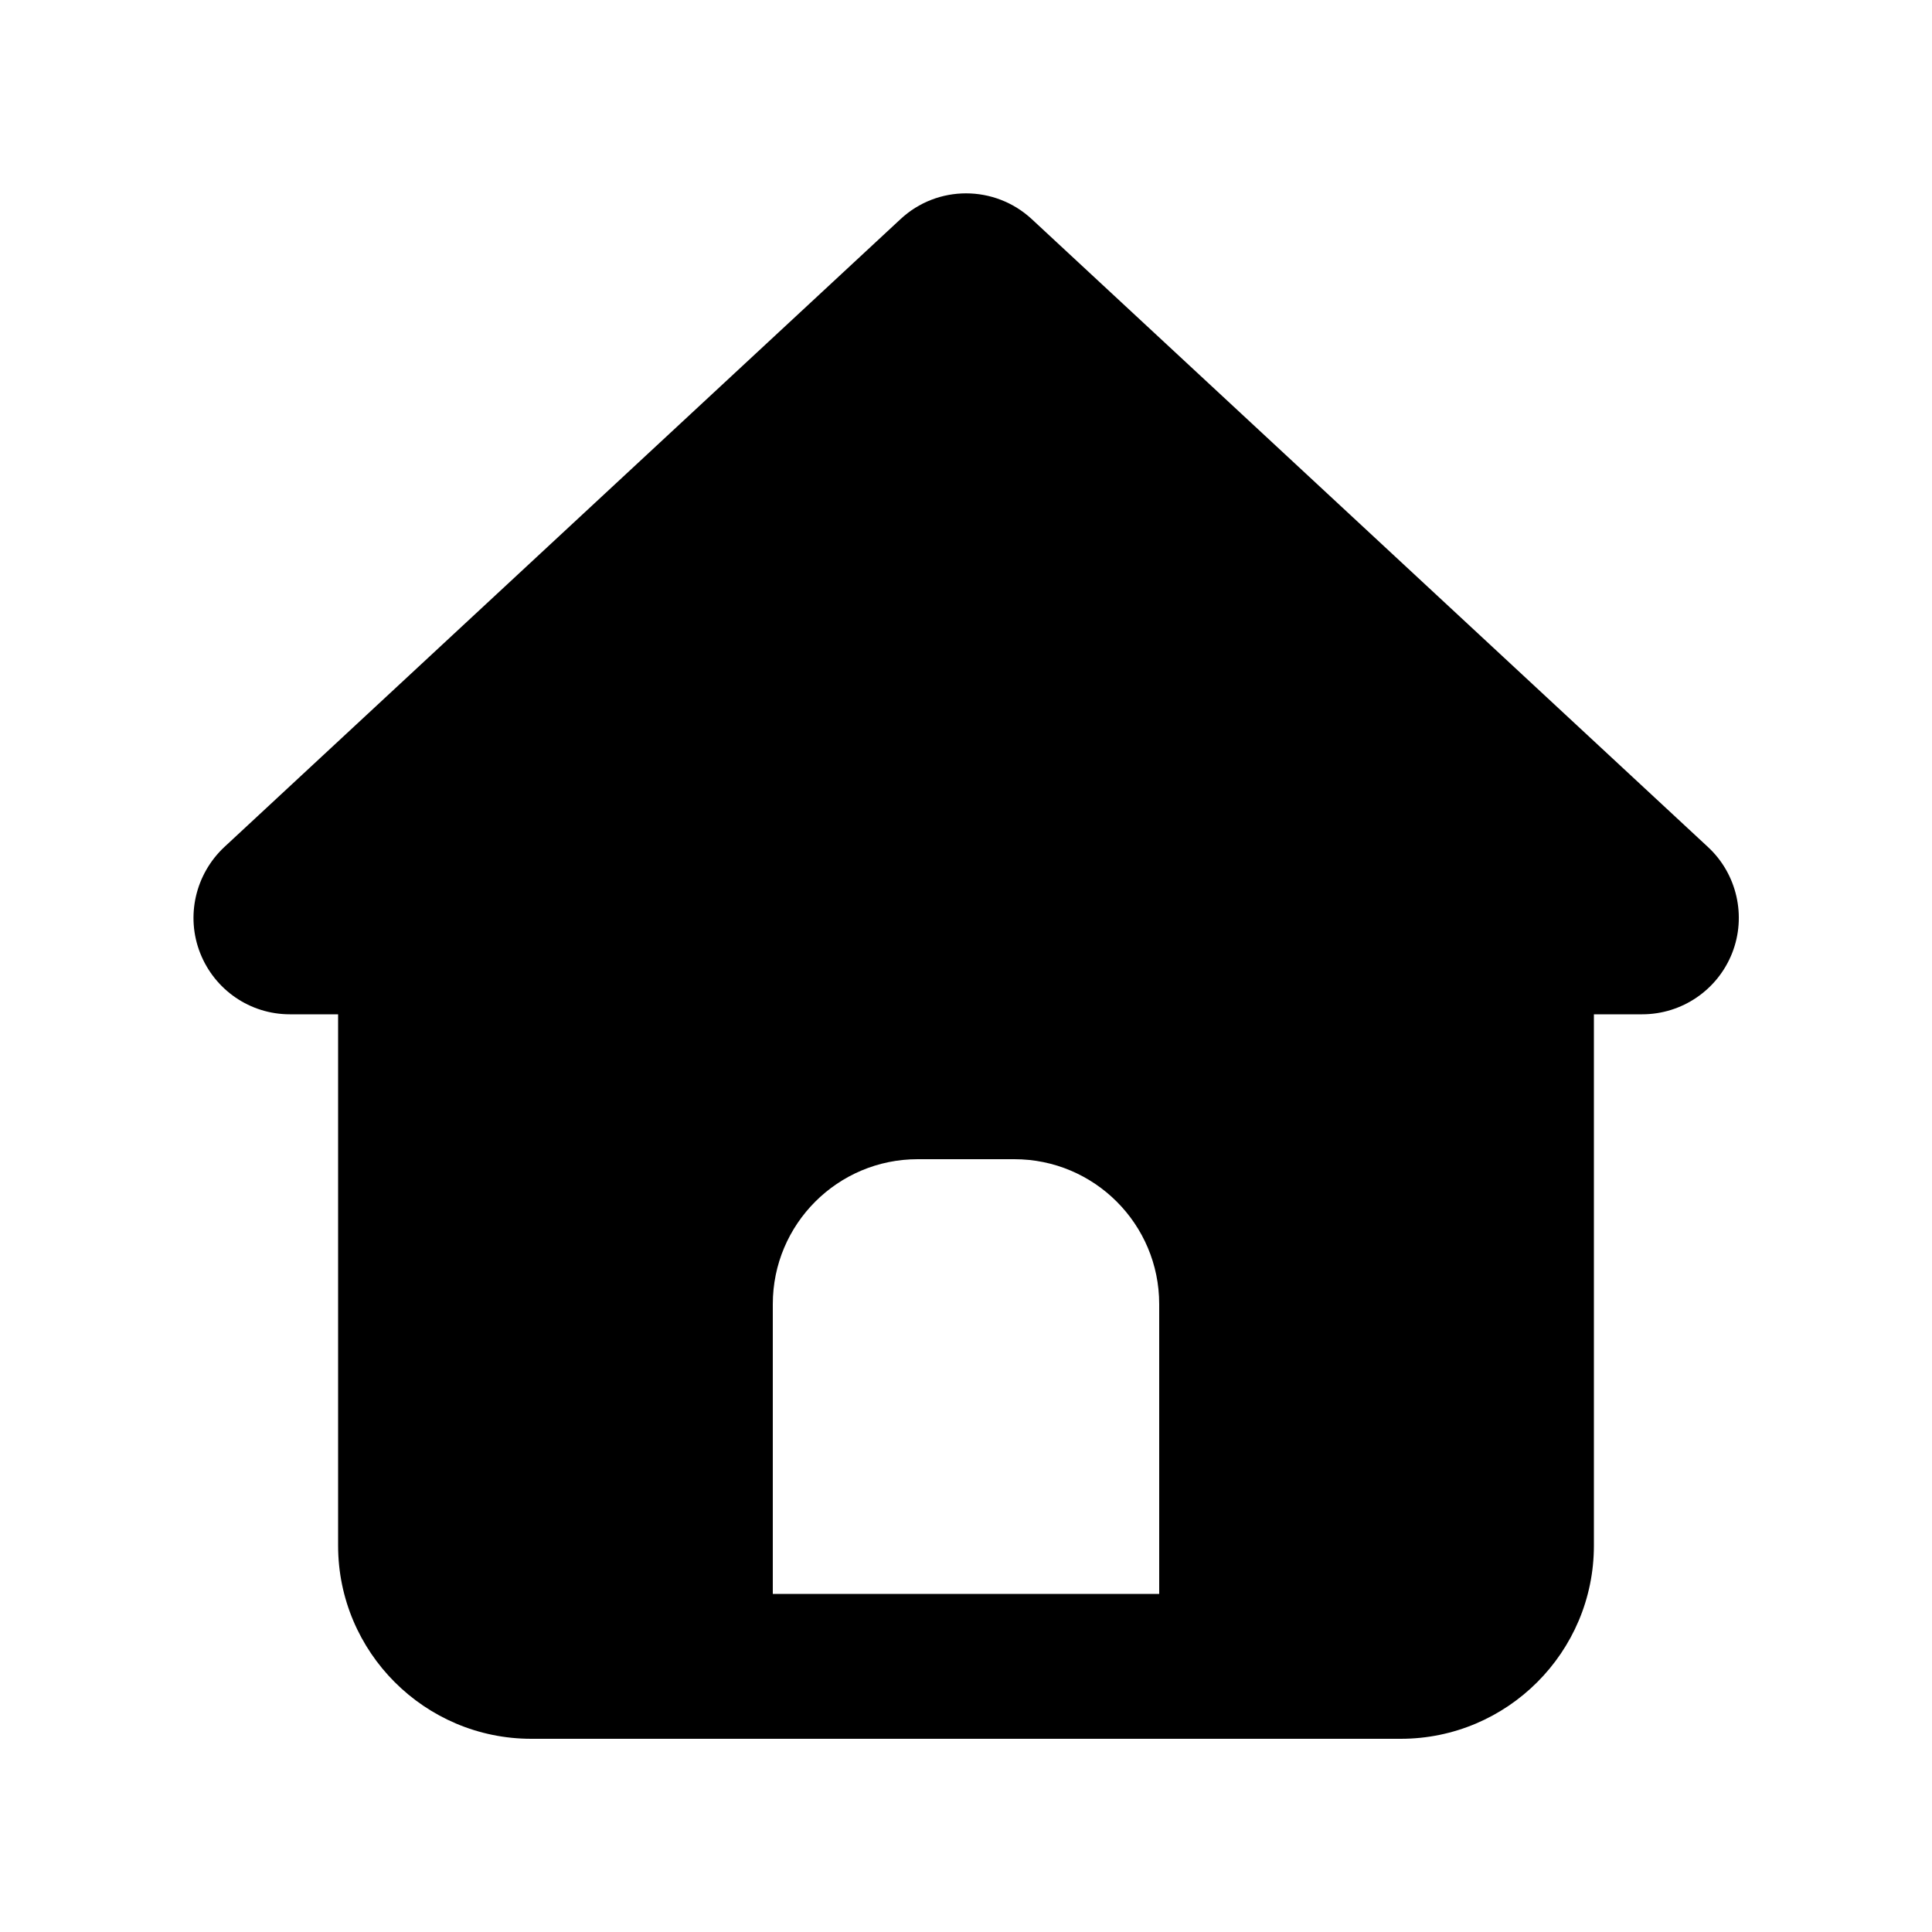
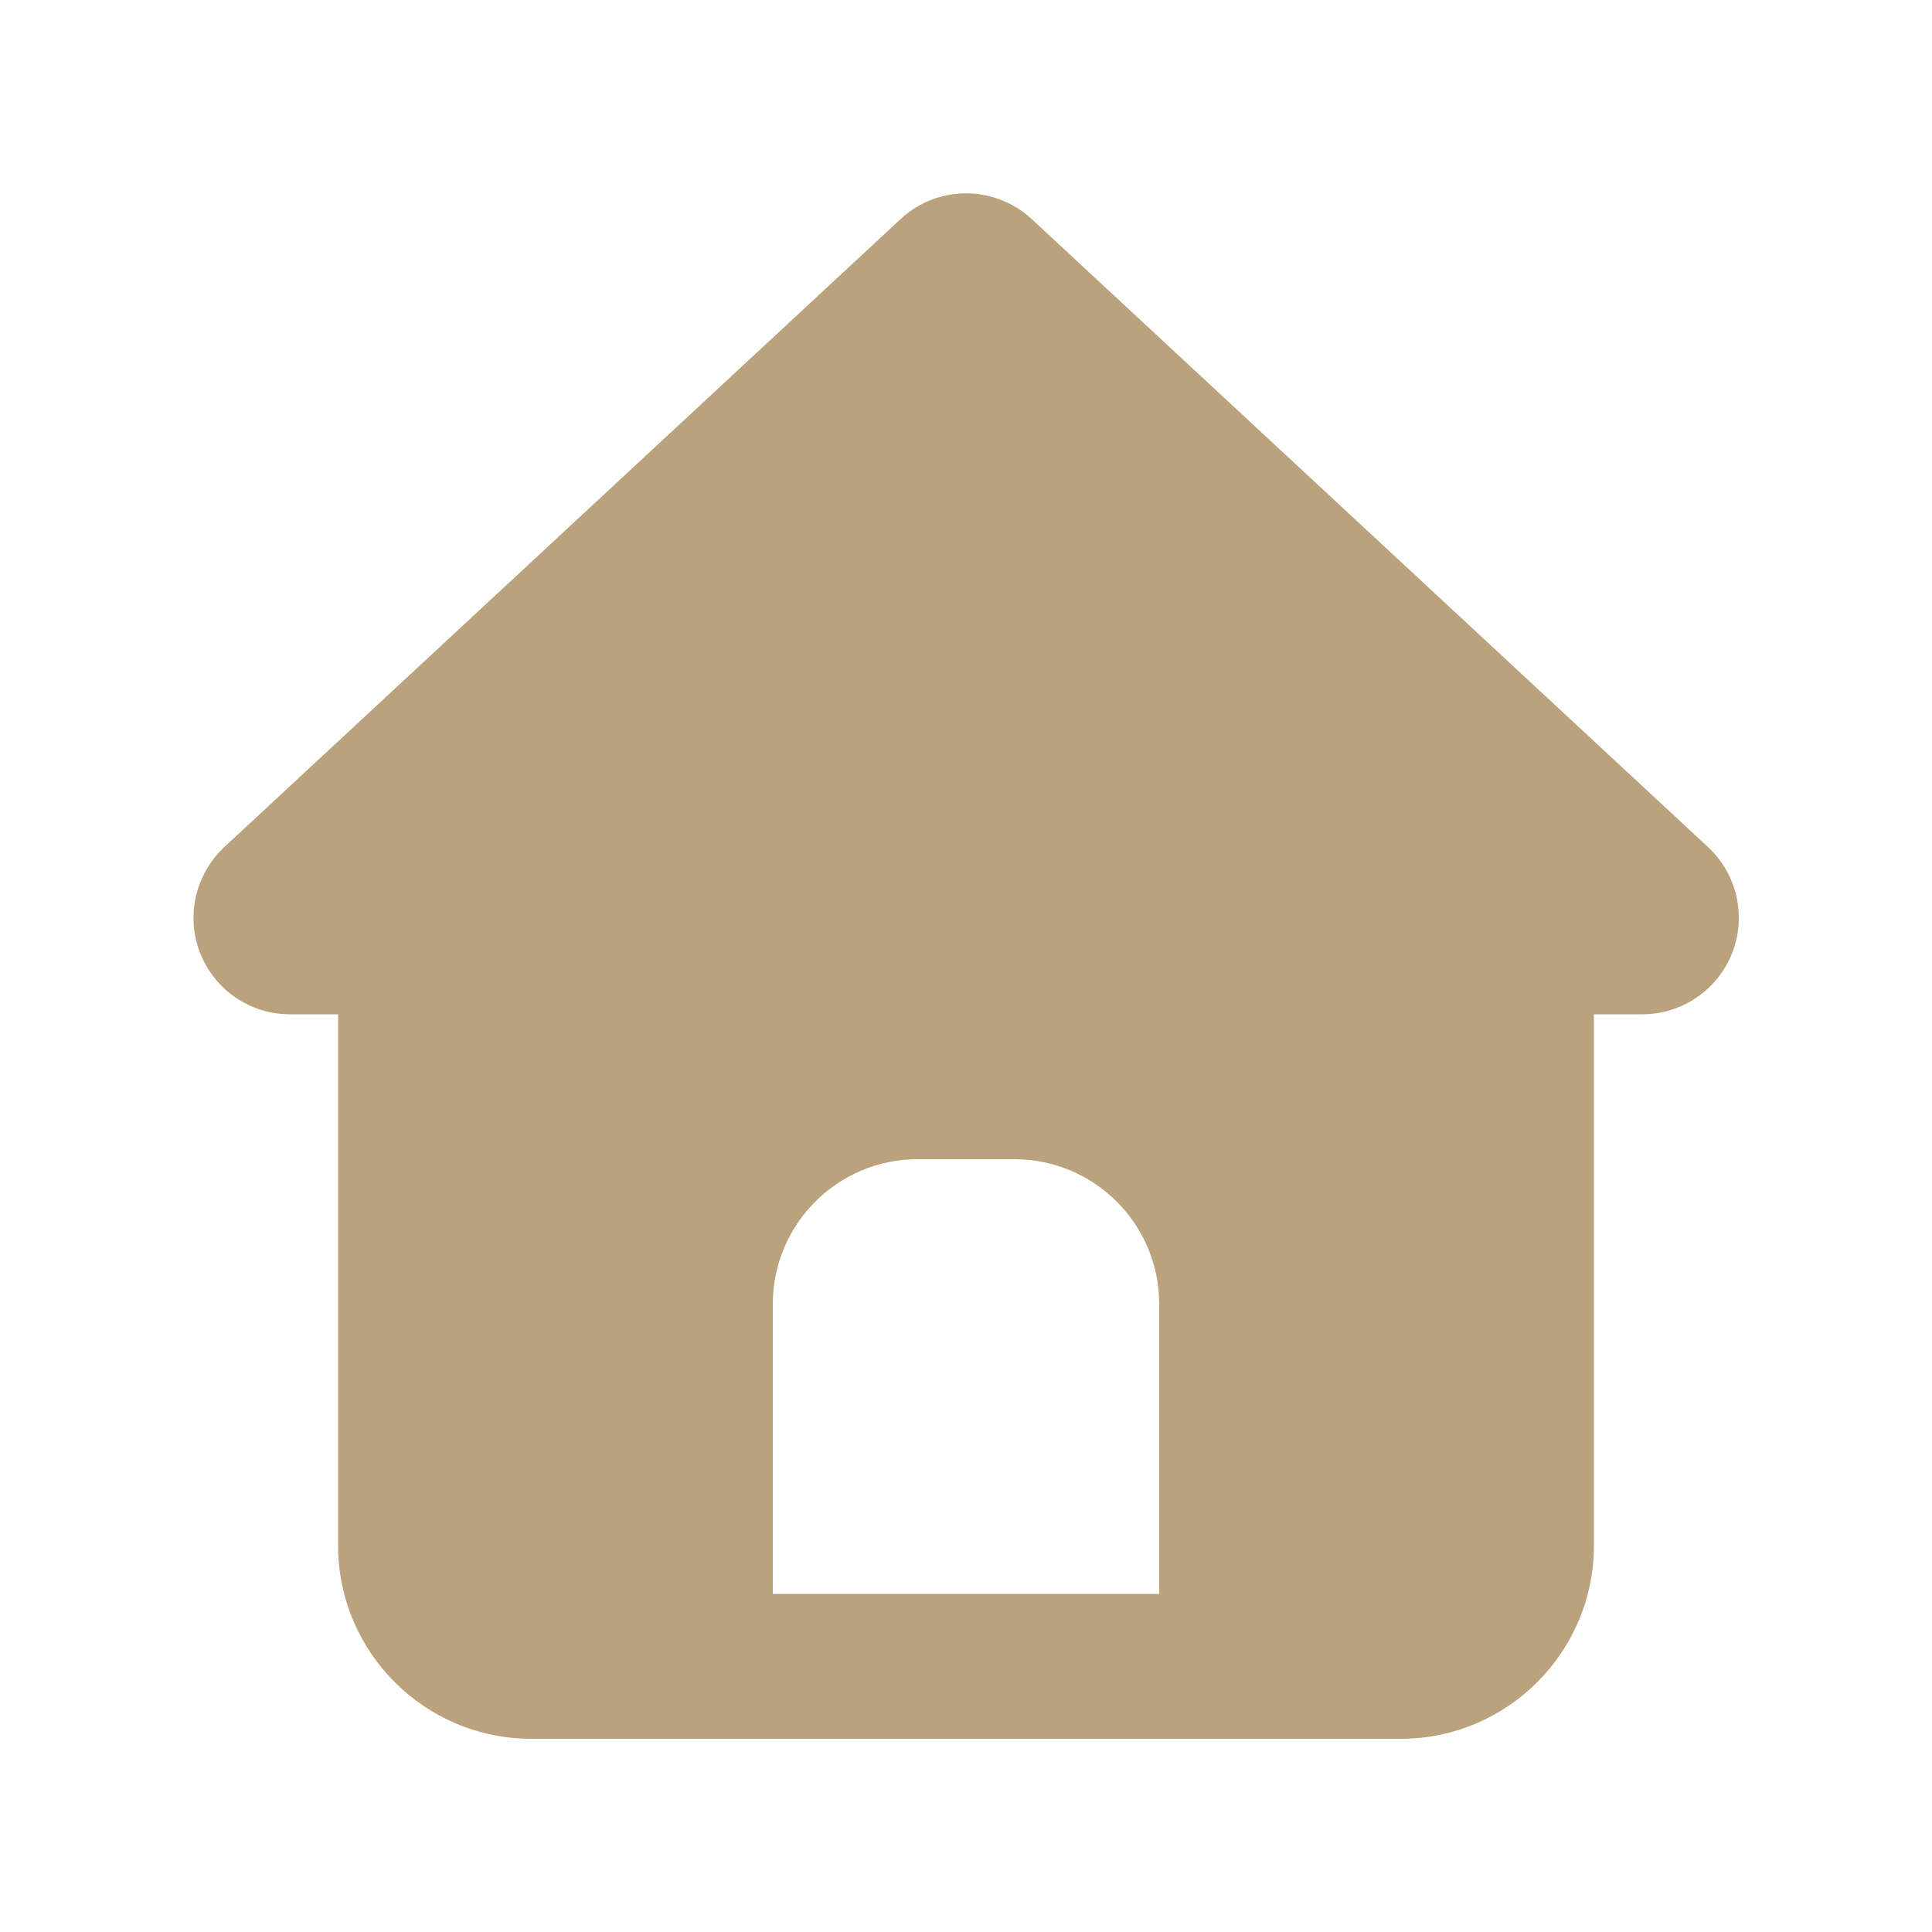
<svg xmlns="http://www.w3.org/2000/svg" viewBox="0 0 640 640">
-   <path d="M341.8 72.6C329.5 61.2 310.5 61.2 298.3 72.6L74.3 280.6C64.7 289.6 61.5 303.5 66.3 315.7C71.1 327.9 82.8 336 96 336L112 336L112 512C112 547.3 140.7 576 176 576L464 576C499.3 576 528 547.3 528 512L528 336L544 336C557.2 336 569 327.9 573.8 315.7C578.6 303.5 575.4 289.5 565.8 280.6L341.8 72.6zM304 384L336 384C362.5 384 384 405.5 384 432L384 528L256 528L256 432C256 405.5 277.5 384 304 384z" />
+   <path fill="hsl(36, 31%, 61%)" d="M341.8 72.6C329.5 61.2 310.5 61.2 298.3 72.6L74.3 280.6C64.7 289.6 61.5 303.5 66.3 315.7C71.1 327.9 82.8 336 96 336L112 336L112 512C112 547.3 140.7 576 176 576L464 576C499.3 576 528 547.3 528 512L528 336L544 336C557.2 336 569 327.9 573.8 315.7C578.6 303.5 575.4 289.5 565.8 280.6L341.8 72.6zM304 384L336 384C362.5 384 384 405.5 384 432L384 528L256 528L256 432C256 405.5 277.5 384 304 384z" />
</svg>
